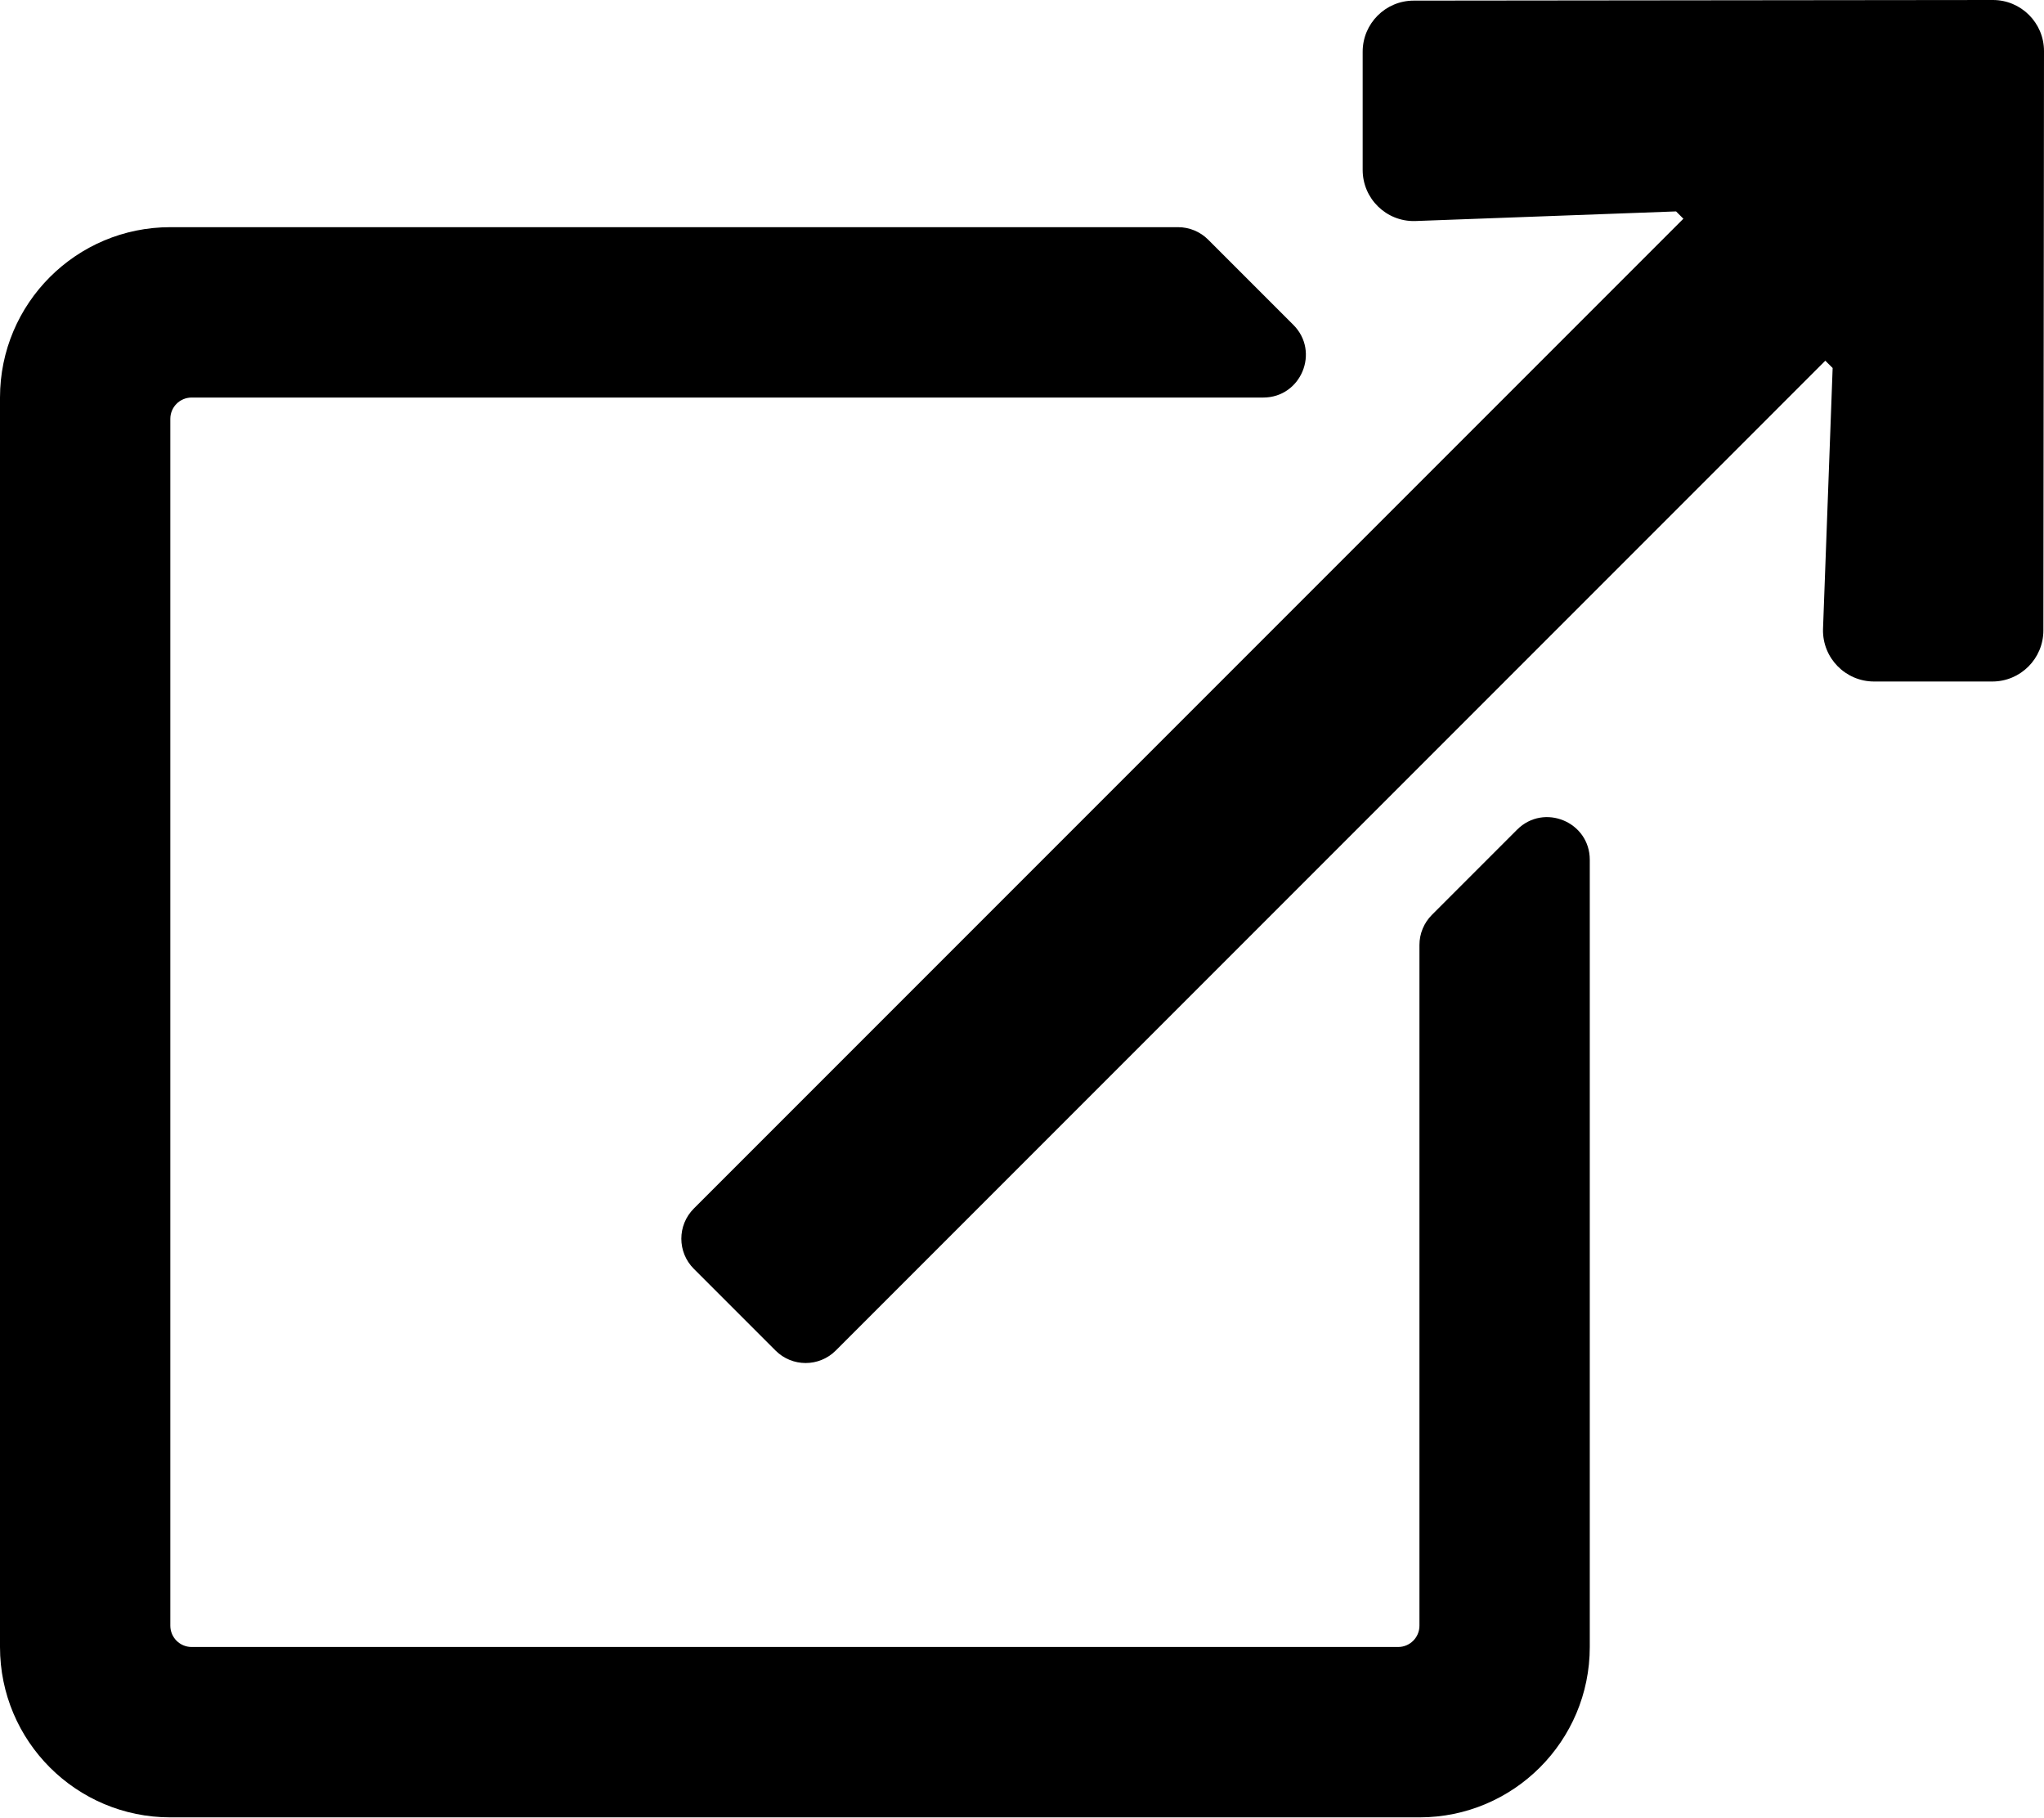
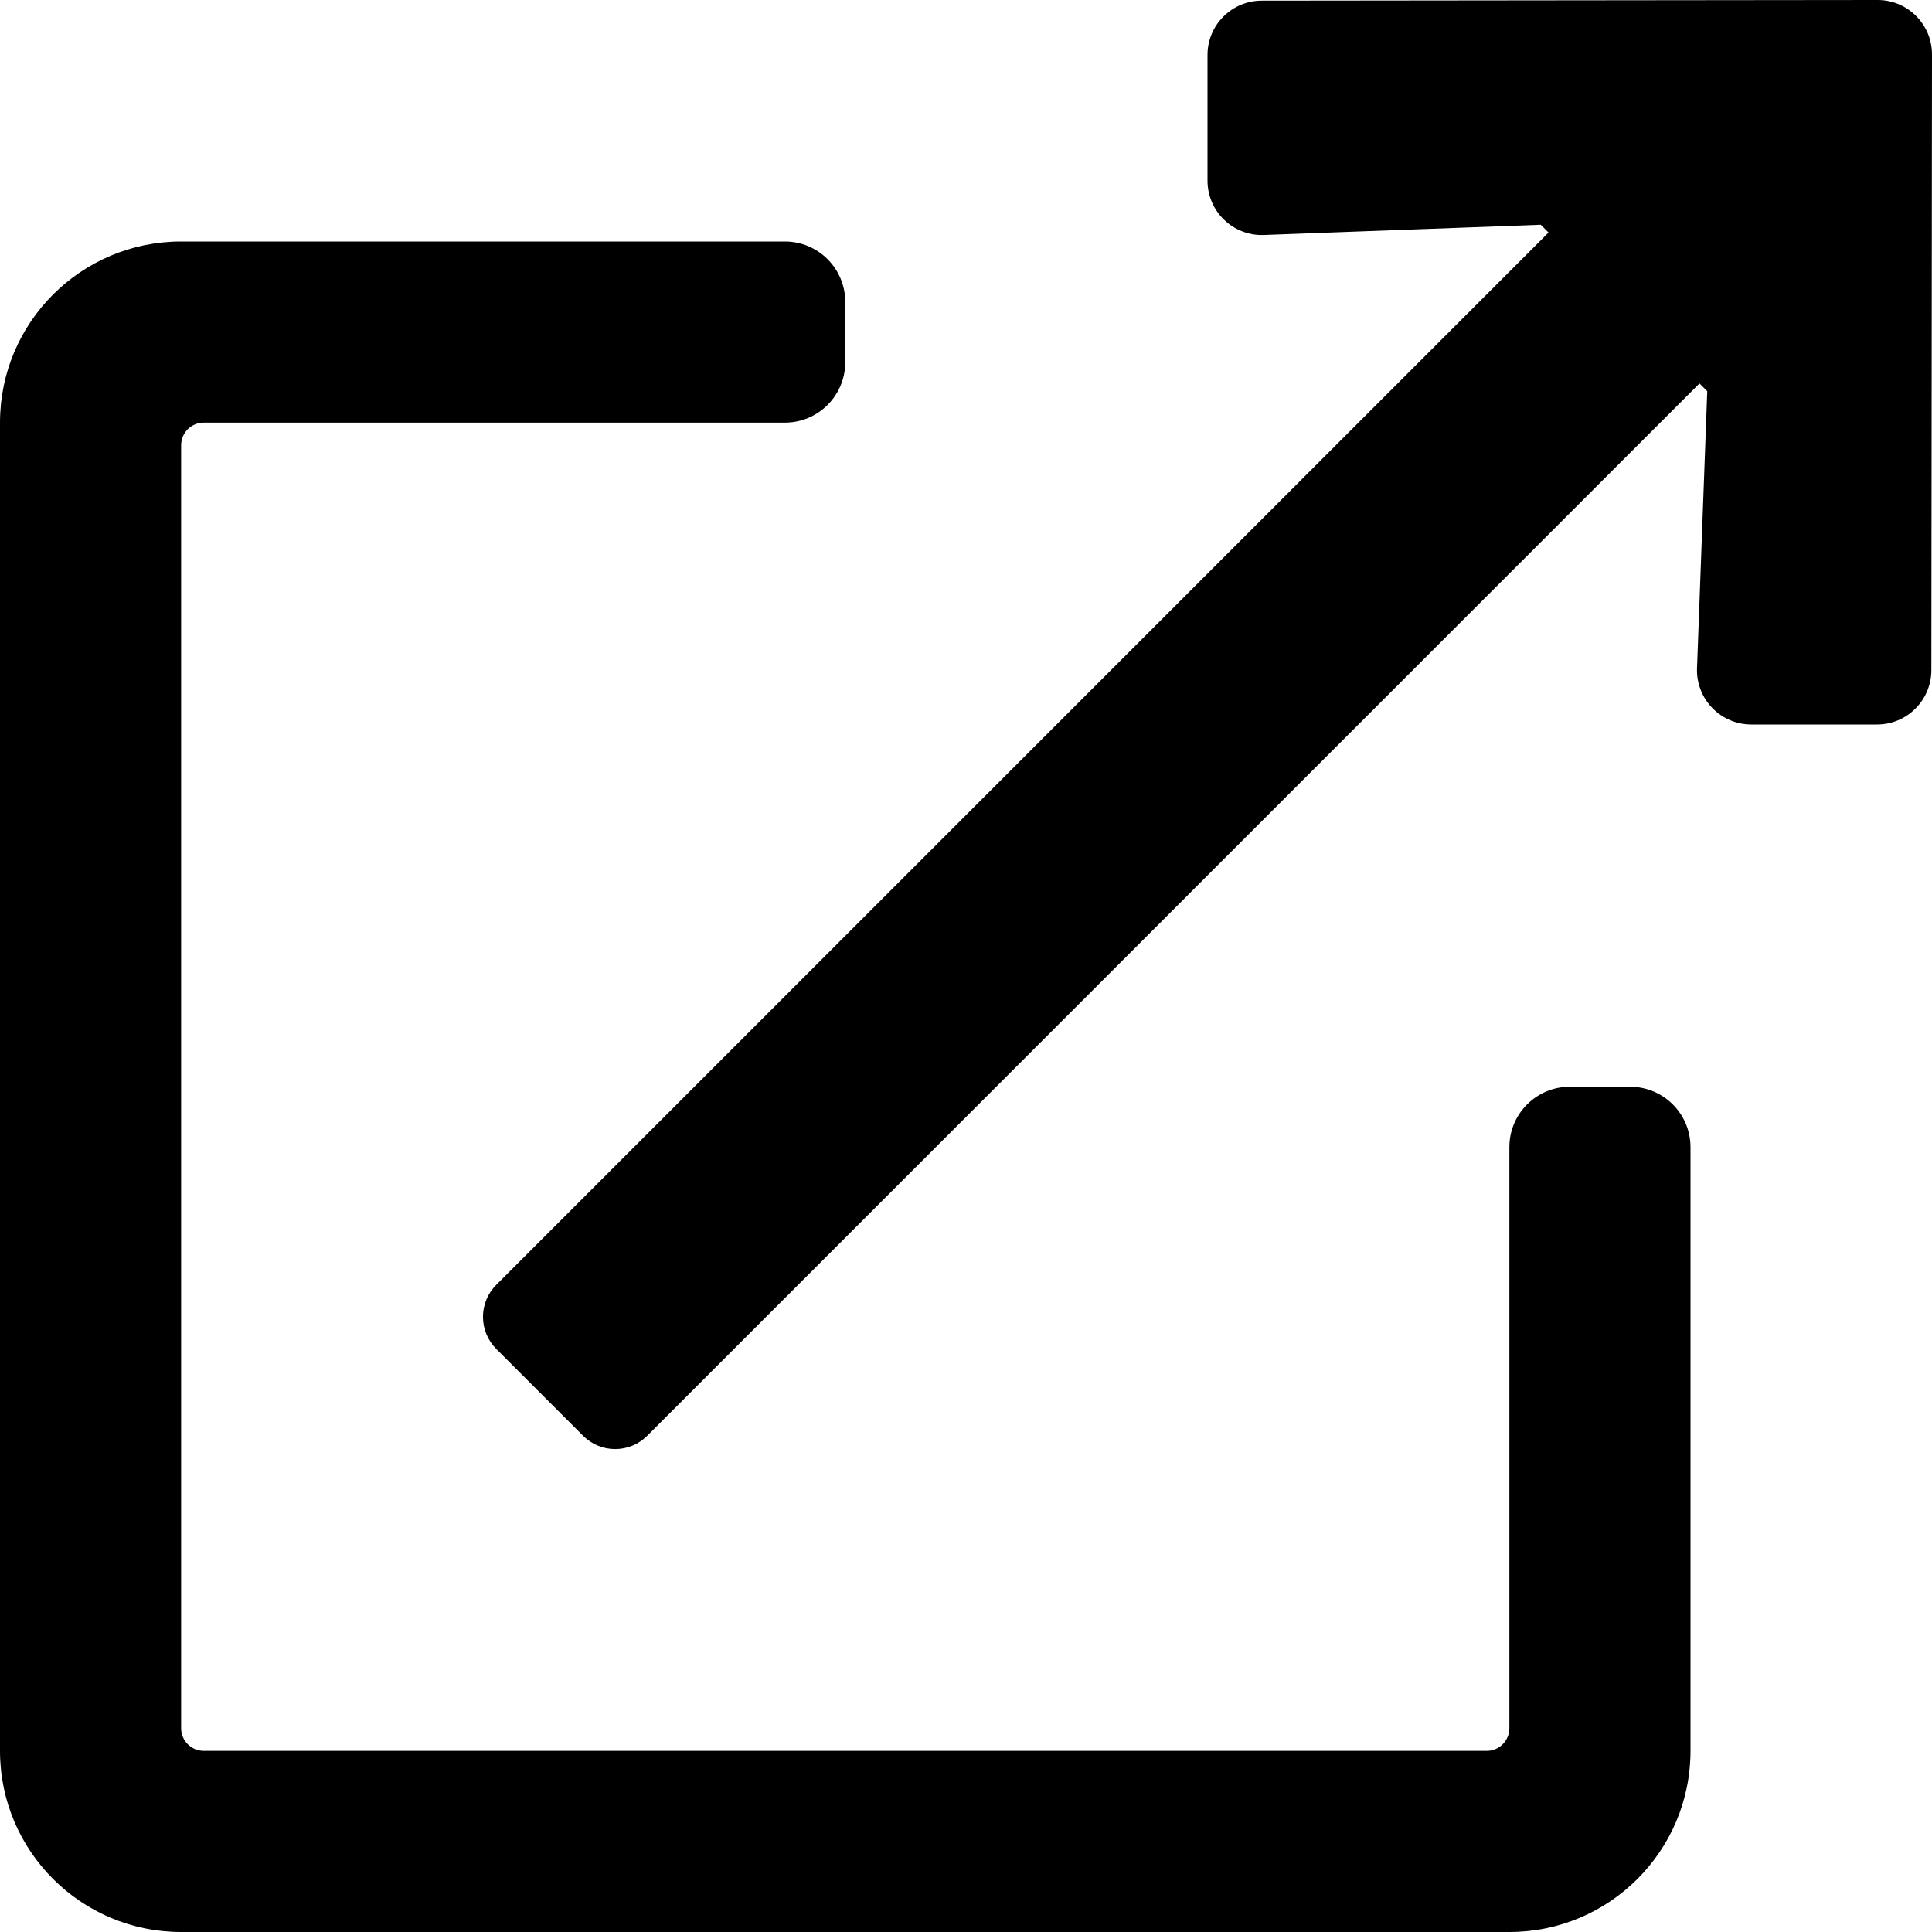
- <svg xmlns="http://www.w3.org/2000/svg" viewBox="0 0 576 512">
-   <path d="M576 14.4l-.174 163.2c0 7.953-6.447 14.4-14.4 14.4H528.12c-8.067 0-14.56-6.626-14.397-14.691l2.717-73.627-2.062-2.062-278.863 278.865c-4.686 4.686-12.284 4.686-16.971 0l-23.029-23.029c-4.686-4.686-4.686-12.284 0-16.971L474.379 61.621l-2.062-2.062-73.626 2.717C390.626 62.44 384 55.946 384 47.879V14.574c0-7.953 6.447-14.4 14.4-14.4L561.6 0c7.953 0 14.4 6.447 14.4 14.4zM427.515 233.74l-24 24a12.002 12.002 0 0 0-3.515 8.485V458a6 6 0 0 1-6 6H54a6 6 0 0 1-6-6V118a6 6 0 0 1 6-6h301.976c10.691 0 16.045-12.926 8.485-20.485l-24-24A12.002 12.002 0 0 0 331.976 64H48C21.49 64 0 85.49 0 112v352c0 26.51 21.49 48 48 48h352c26.51 0 48-21.49 48-48V242.225c0-10.691-12.926-16.045-20.485-8.485z" />
+ <svg xmlns="http://www.w3.org/2000/svg" viewBox="0 0 512 512">
+   <path d="M497.6,0,334.4.17A14.4,14.4,0,0,0,320,14.57V47.88a14.4,14.4,0,0,0,14.69,14.4l73.63-2.72,2.06,2.06L131.52,340.49a12,12,0,0,0,0,17l23,23a12,12,0,0,0,17,0L450.38,101.62l2.06,2.06-2.72,73.63A14.4,14.4,0,0,0,464.12,192h33.31a14.4,14.4,0,0,0,14.4-14.4L512,14.4A14.4,14.4,0,0,0,497.6,0ZM432,288H416a16,16,0,0,0-16,16V458a6,6,0,0,1-6,6H54a6,6,0,0,1-6-6V118a6,6,0,0,1,6-6H208a16,16,0,0,0,16-16V80a16,16,0,0,0-16-16H48A48,48,0,0,0,0,112V464a48,48,0,0,0,48,48H400a48,48,0,0,0,48-48V304A16,16,0,0,0,432,288Z" />
</svg>
